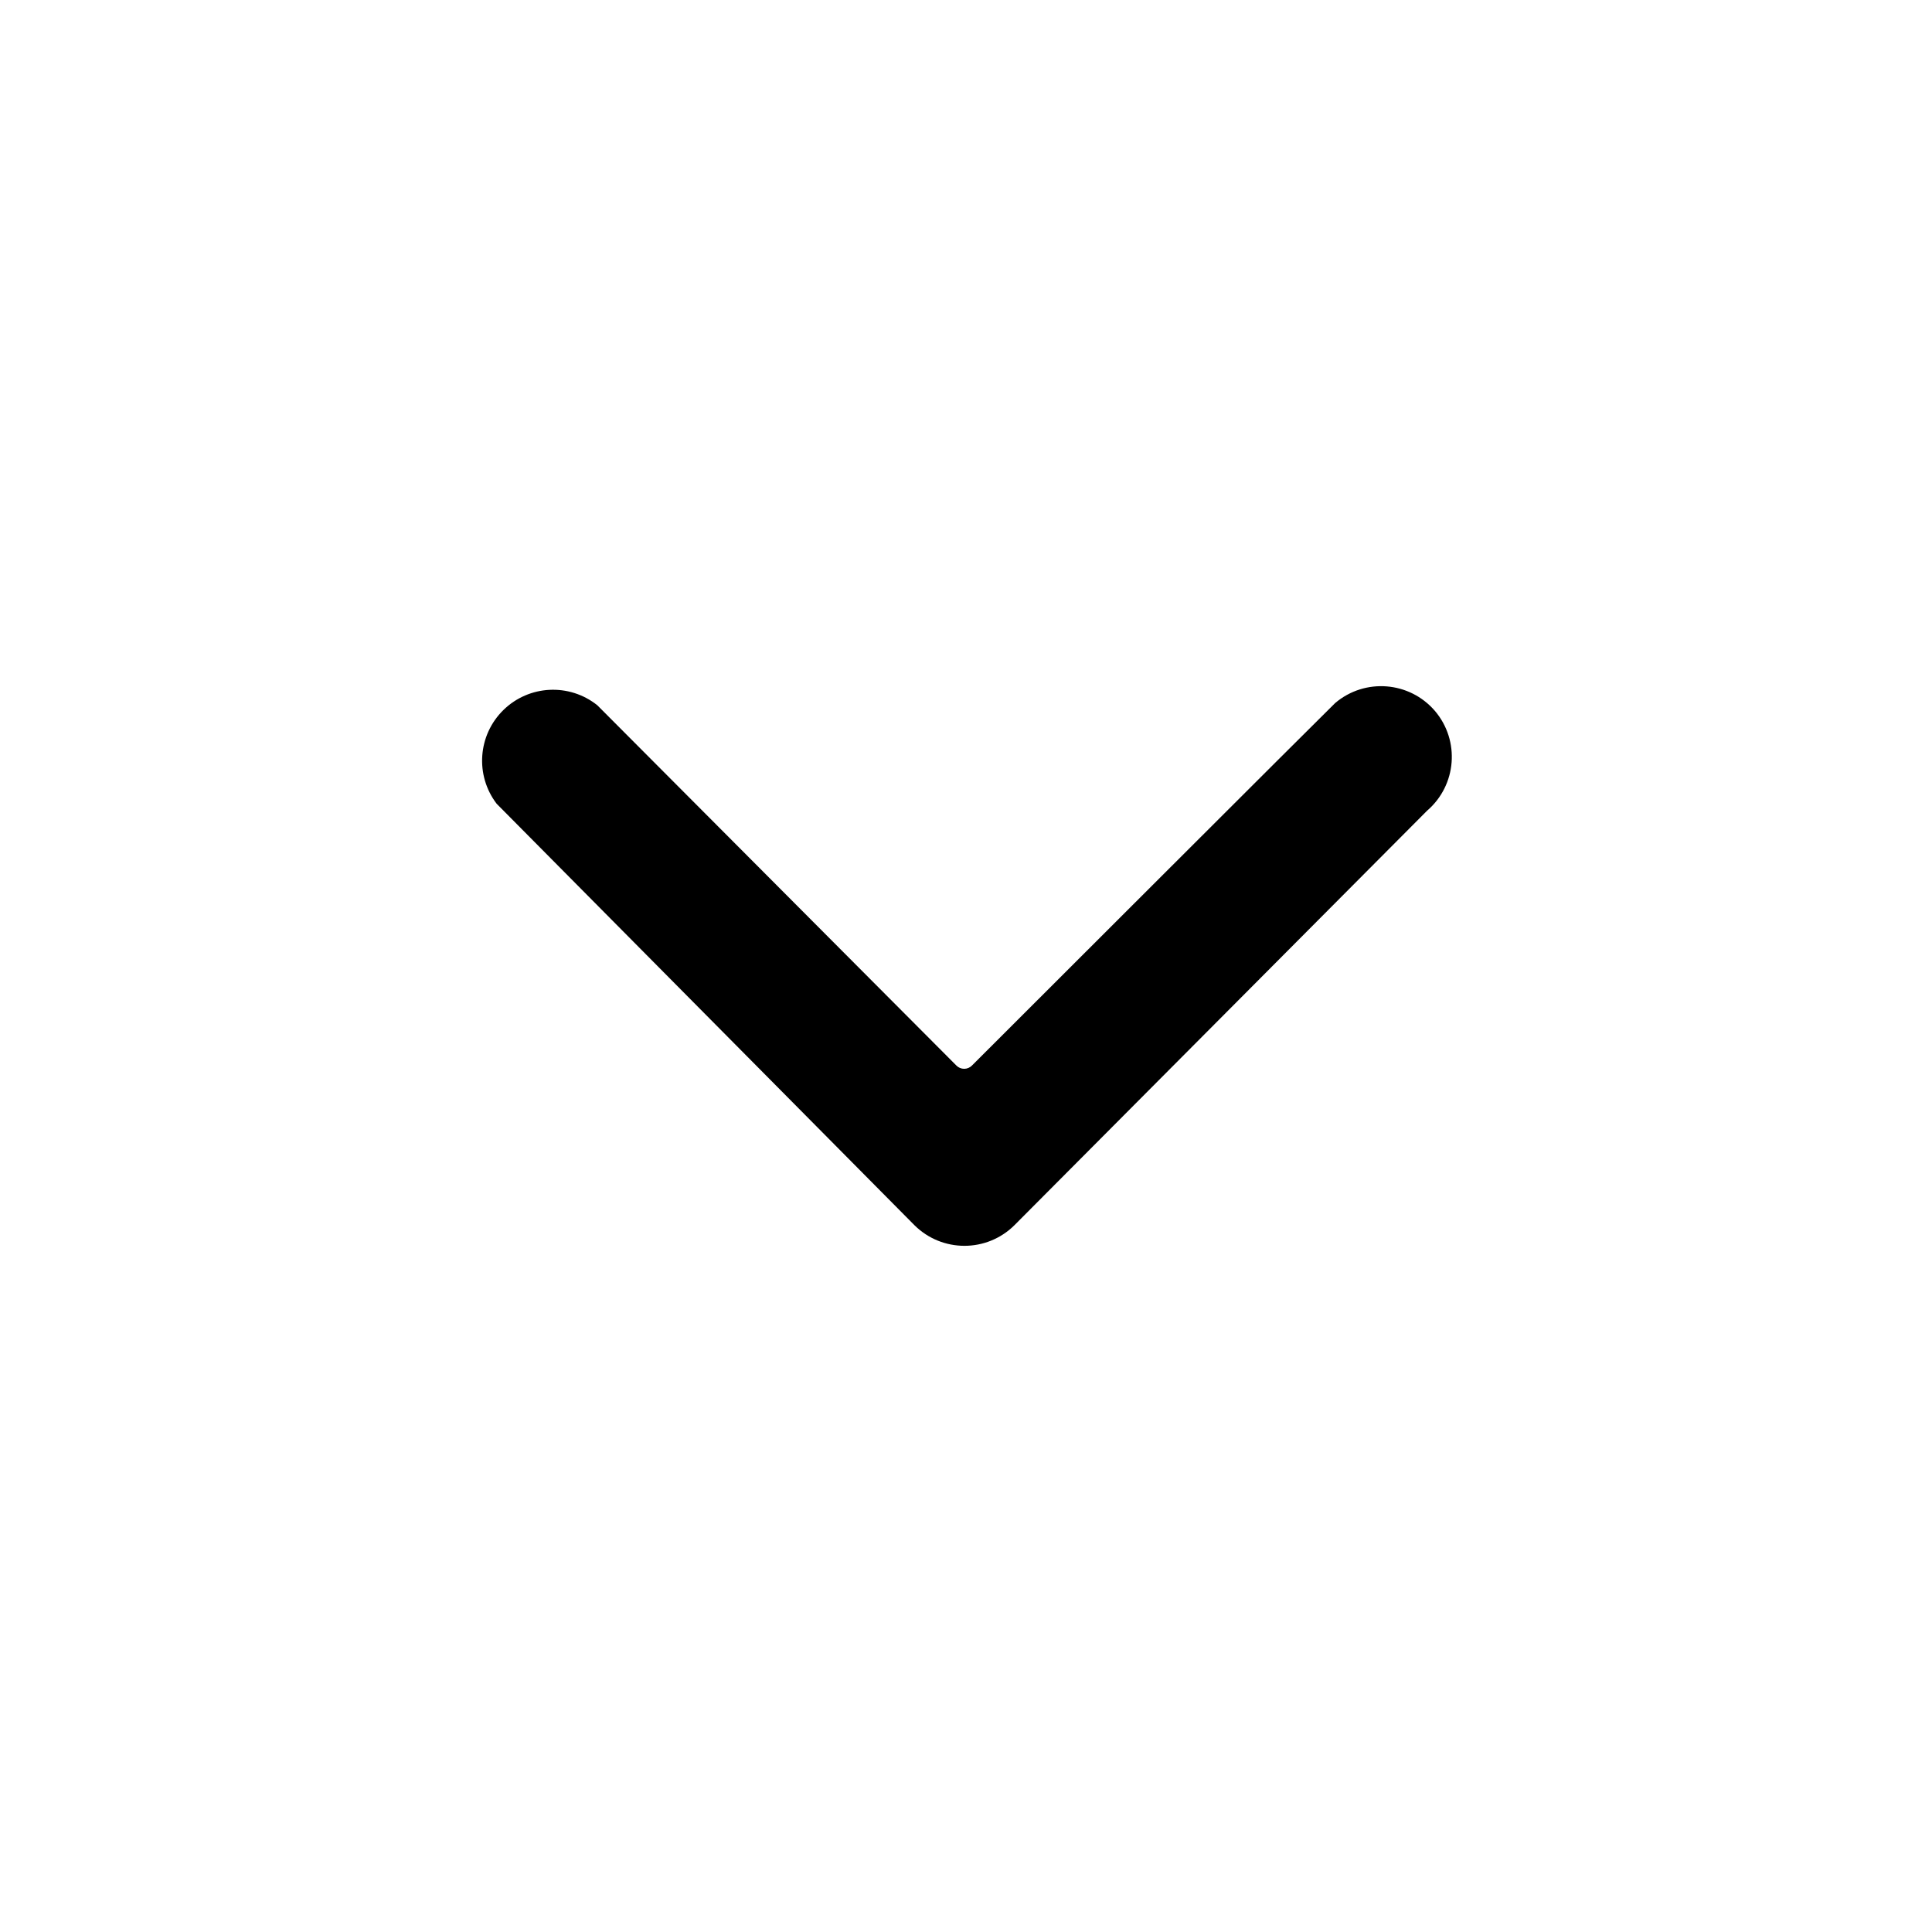
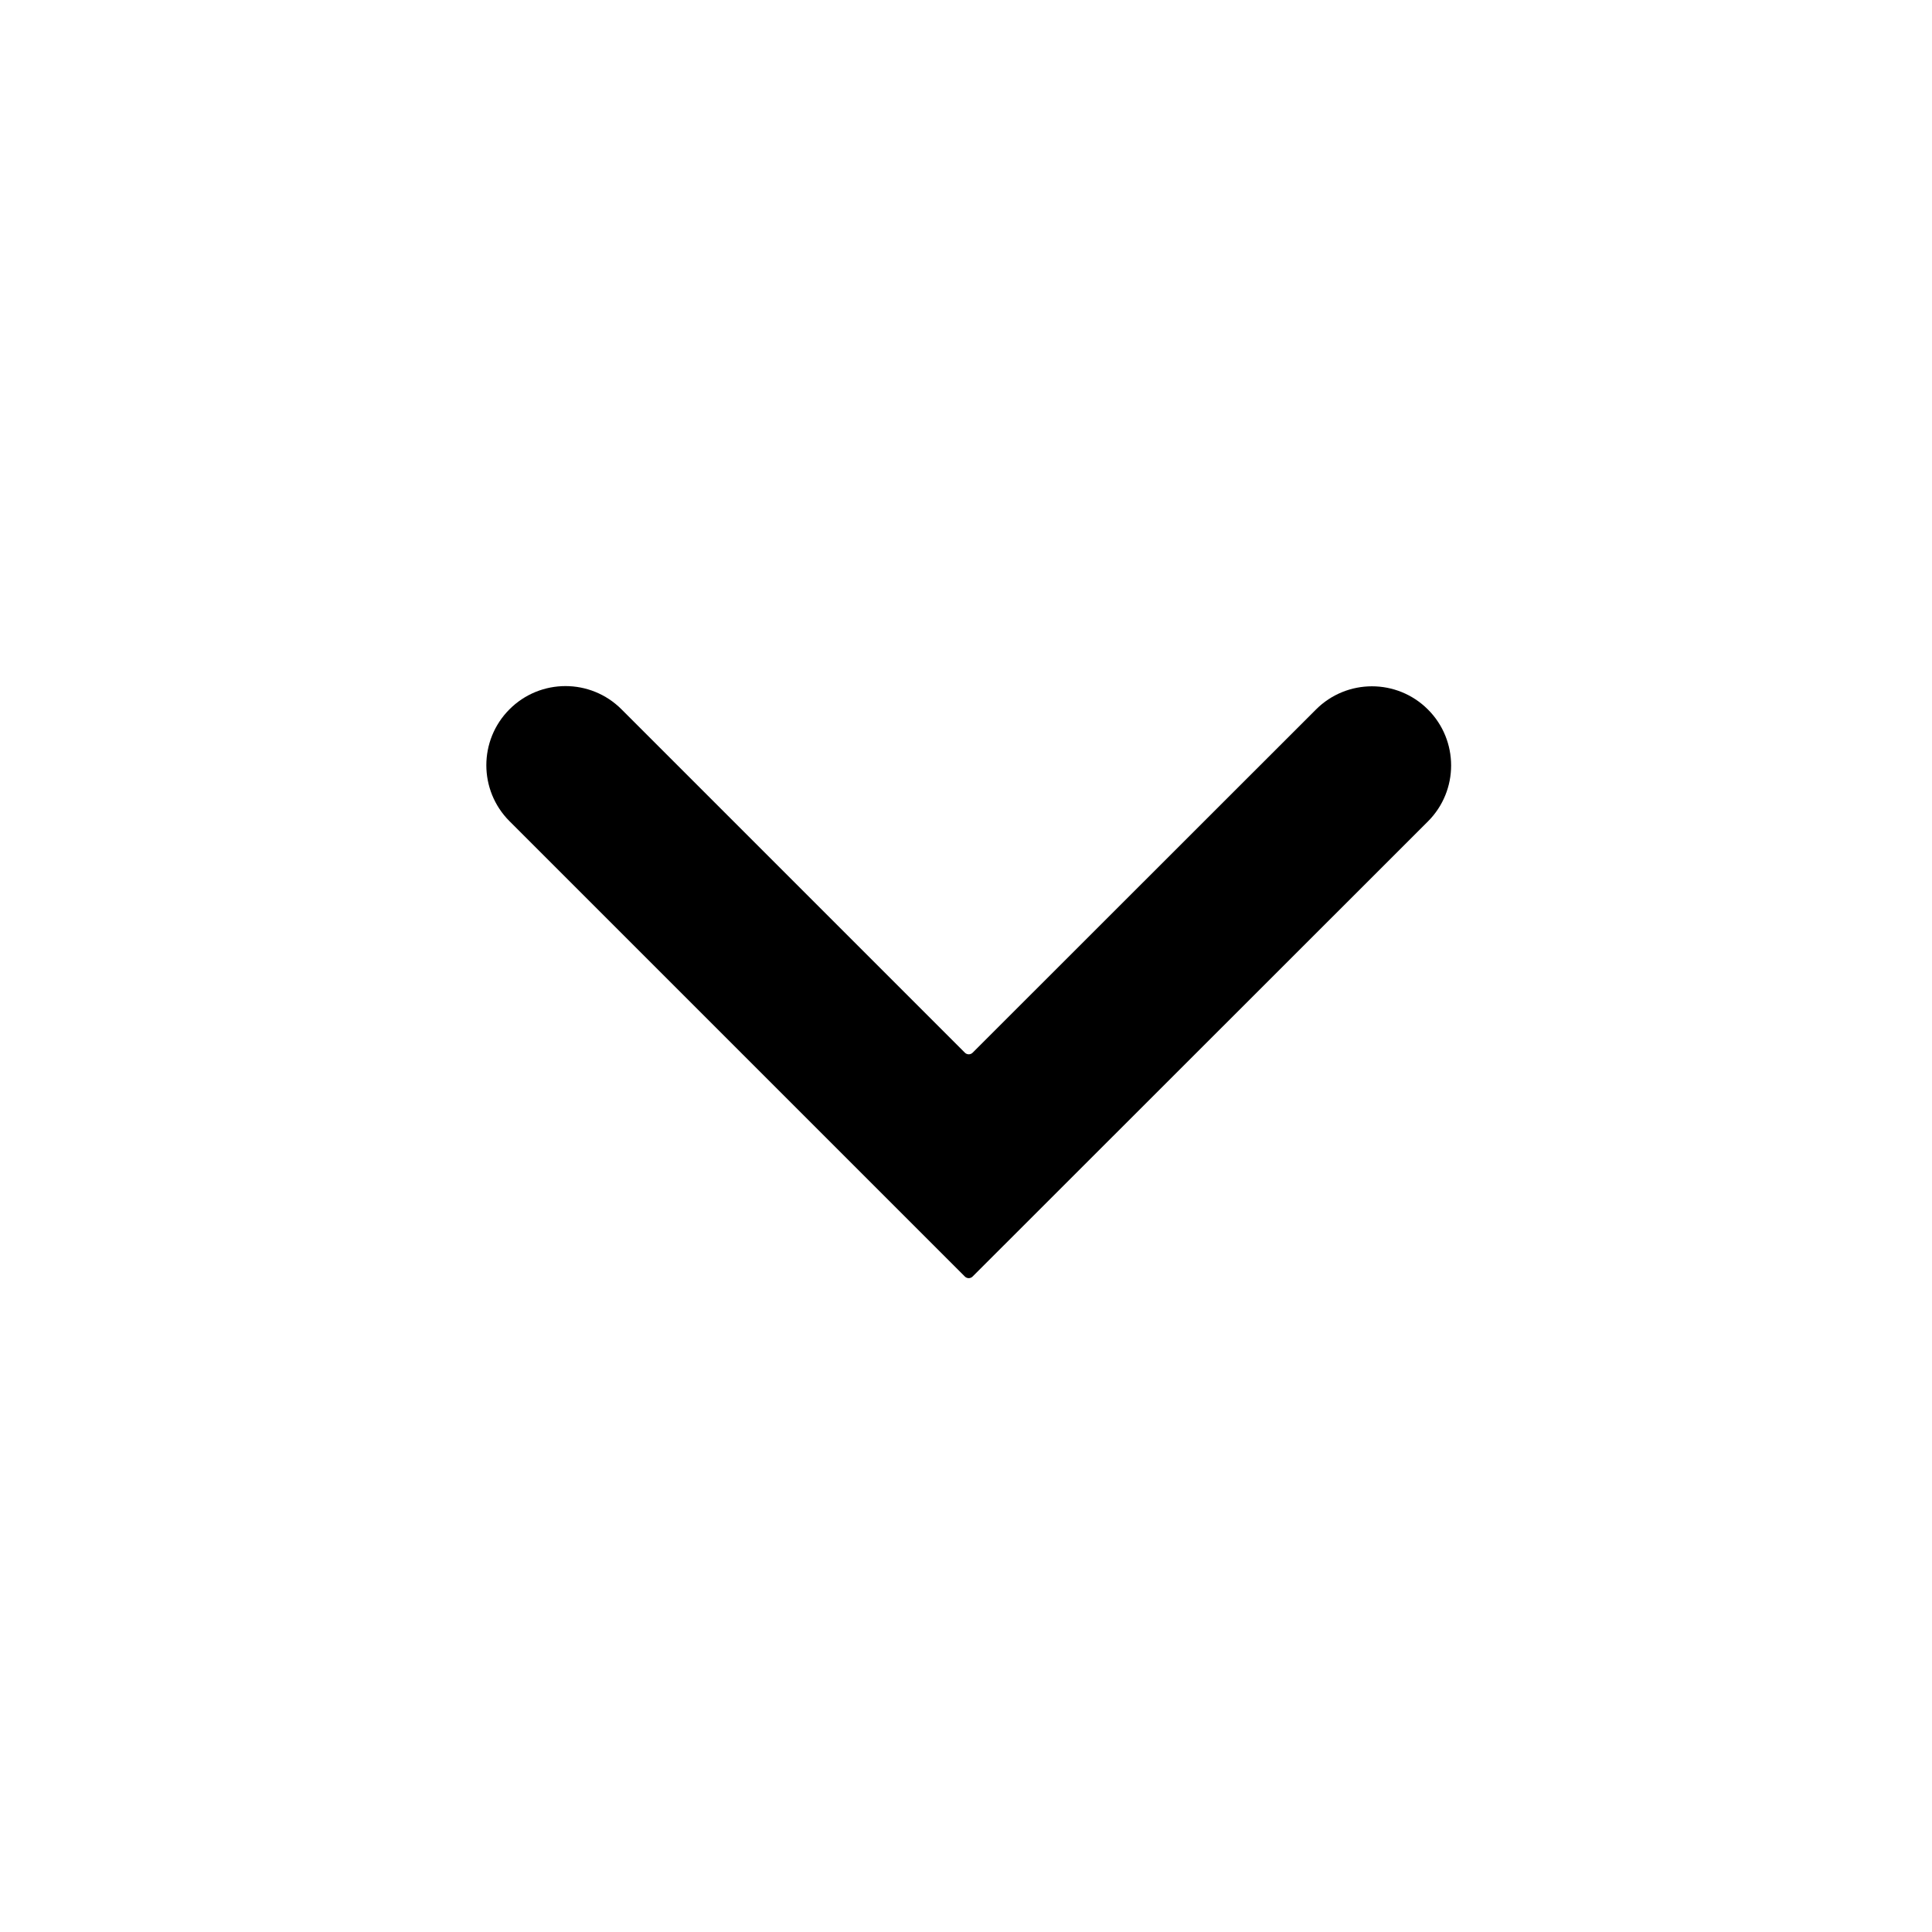
<svg xmlns="http://www.w3.org/2000/svg" id="Layer_1" data-name="Layer 1" viewBox="0 0 354 354">
-   <path d="M262.92,130.26a13,13,0,0,0-18.28-1.44c-0.54.46-66.53,66.4-66.53,66.4a2,2,0,0,1-2.89,0l-65.78-66A13,13,0,0,0,91,147.27l76.55,77.22a13,13,0,0,0,18.33,0l75.61-75.95A13,13,0,0,0,262.92,130.26Z" />
+   <path d="M176.79,233.9L93.36,150.47a14.5,14.5,0,0,1,0-20.51h0a14.5,14.5,0,0,1,20.51,0l62.93,62.93a1,1,0,0,0,1.41,0L241.13,130a14.5,14.5,0,0,1,20.51,0h0a14.5,14.5,0,0,1,0,20.51L178.21,233.9A1,1,0,0,1,176.79,233.9Z" />
</svg>
